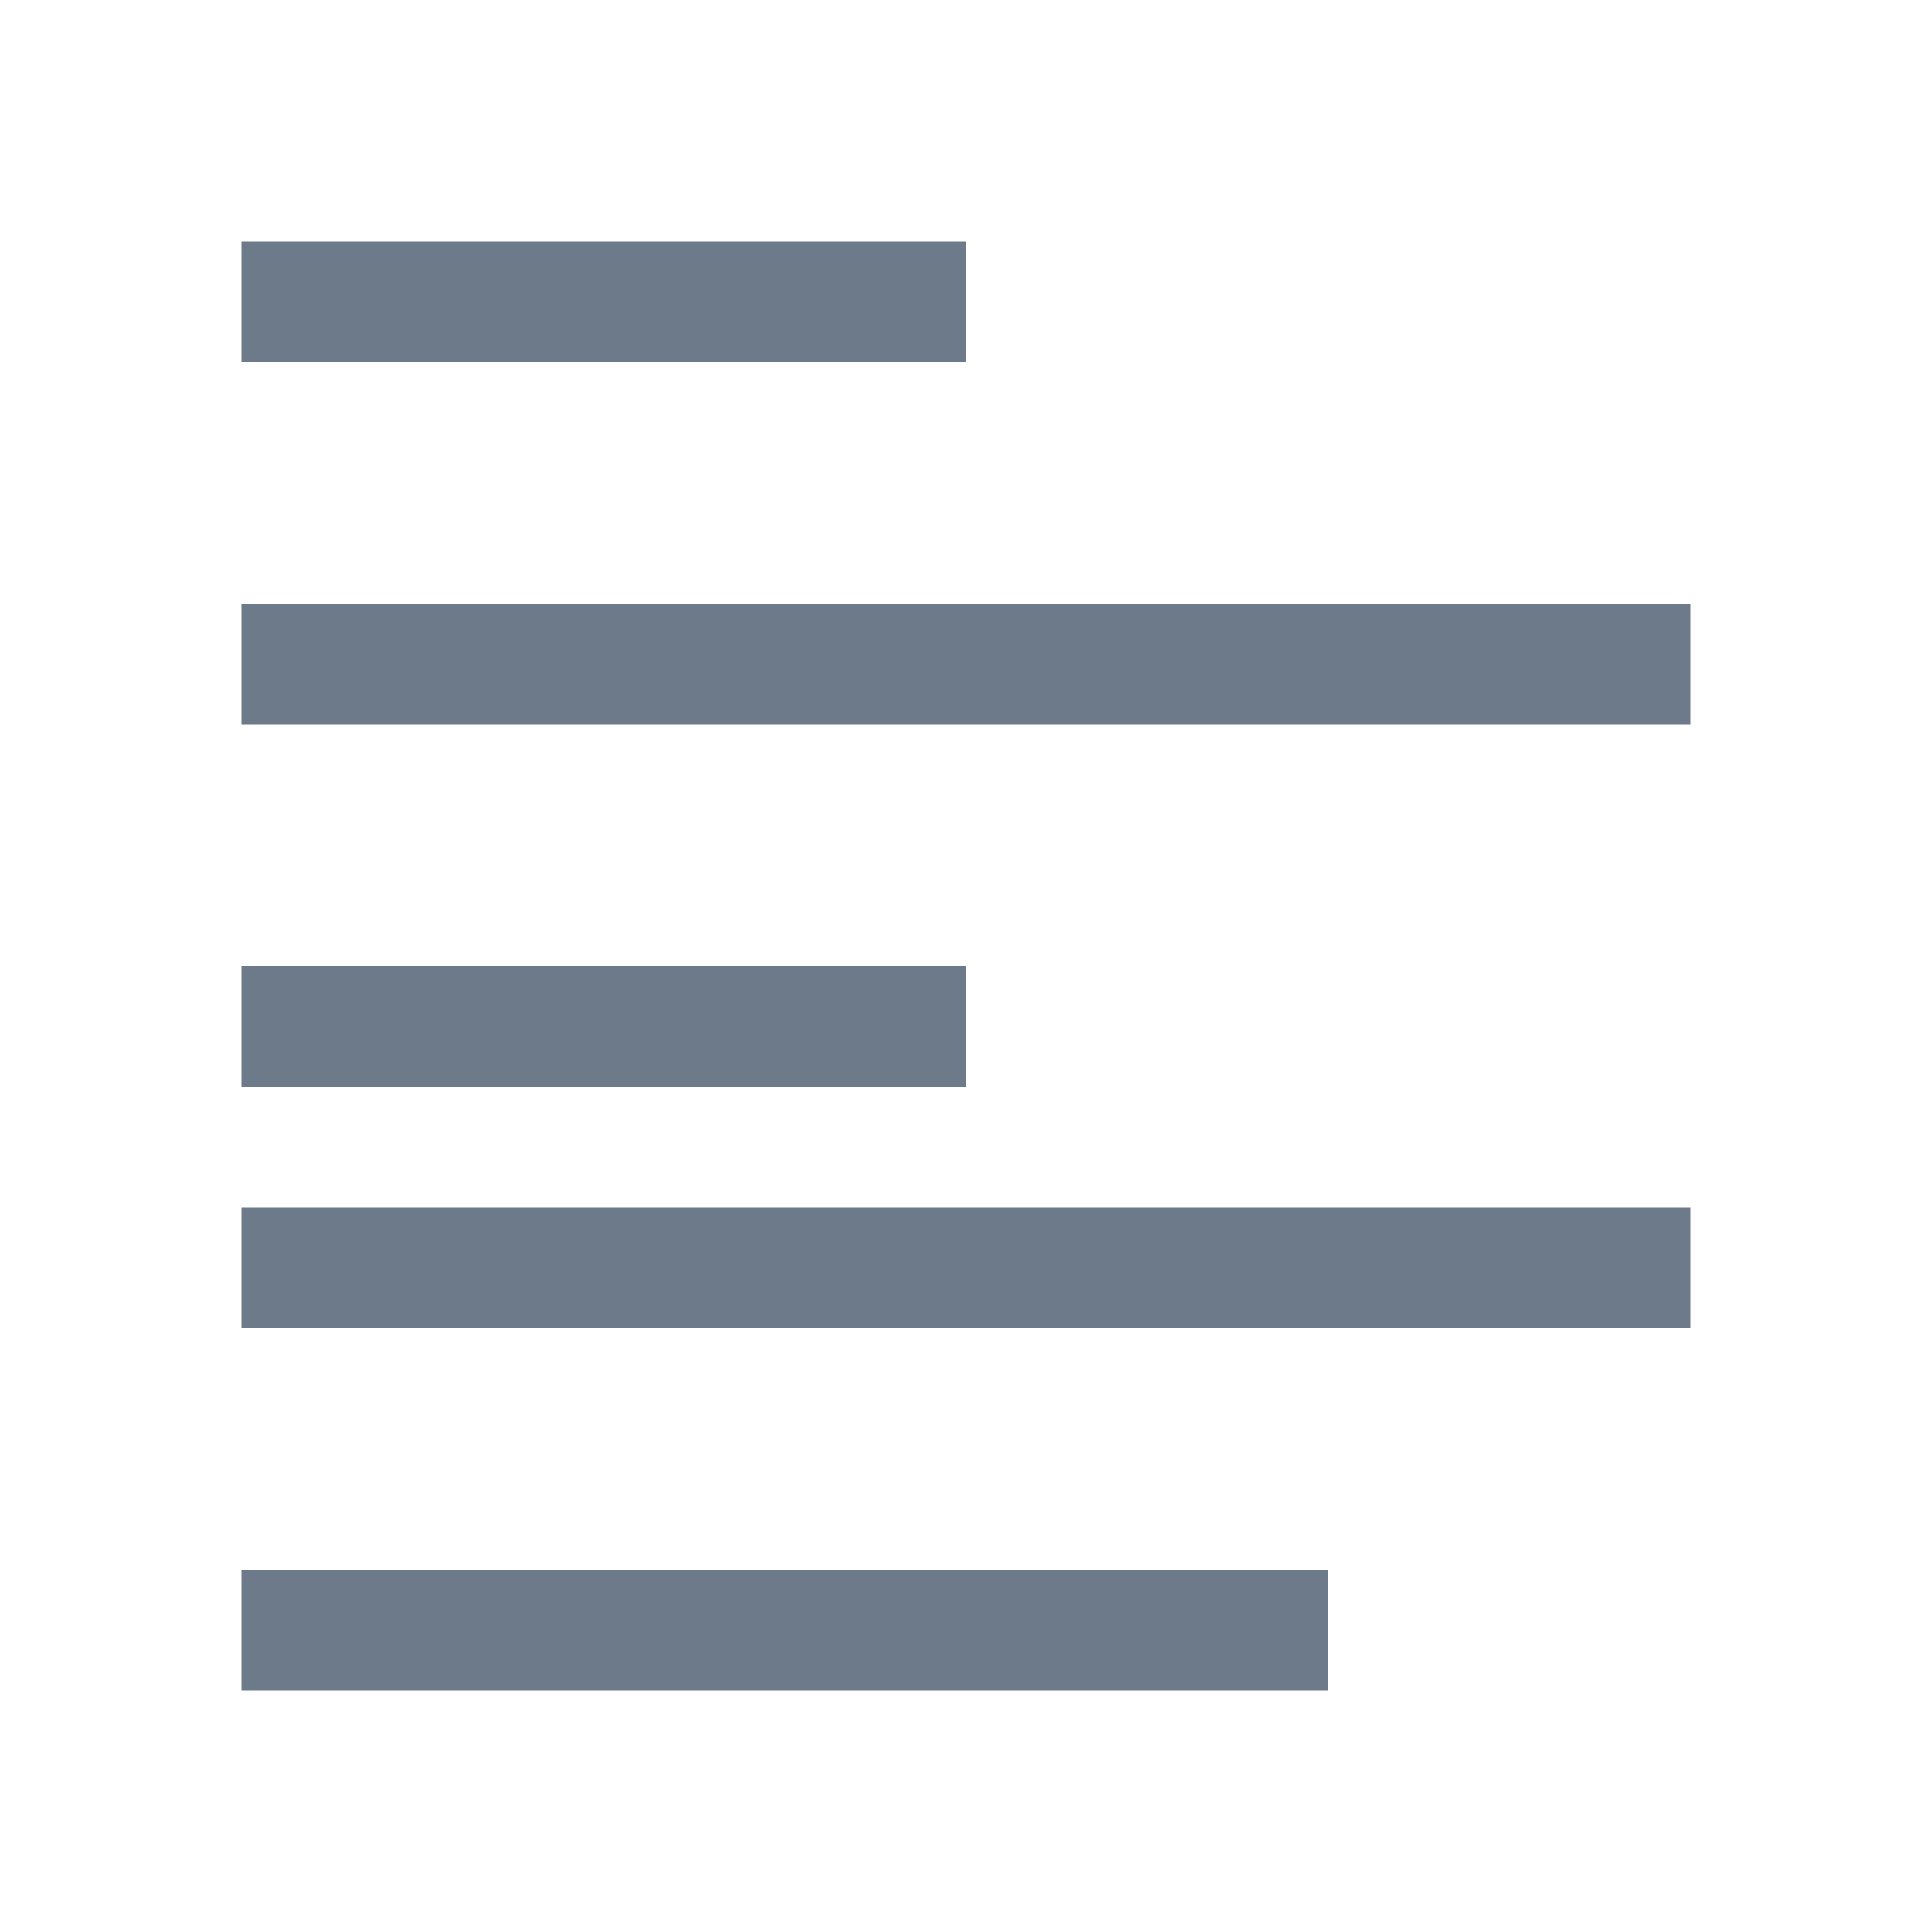
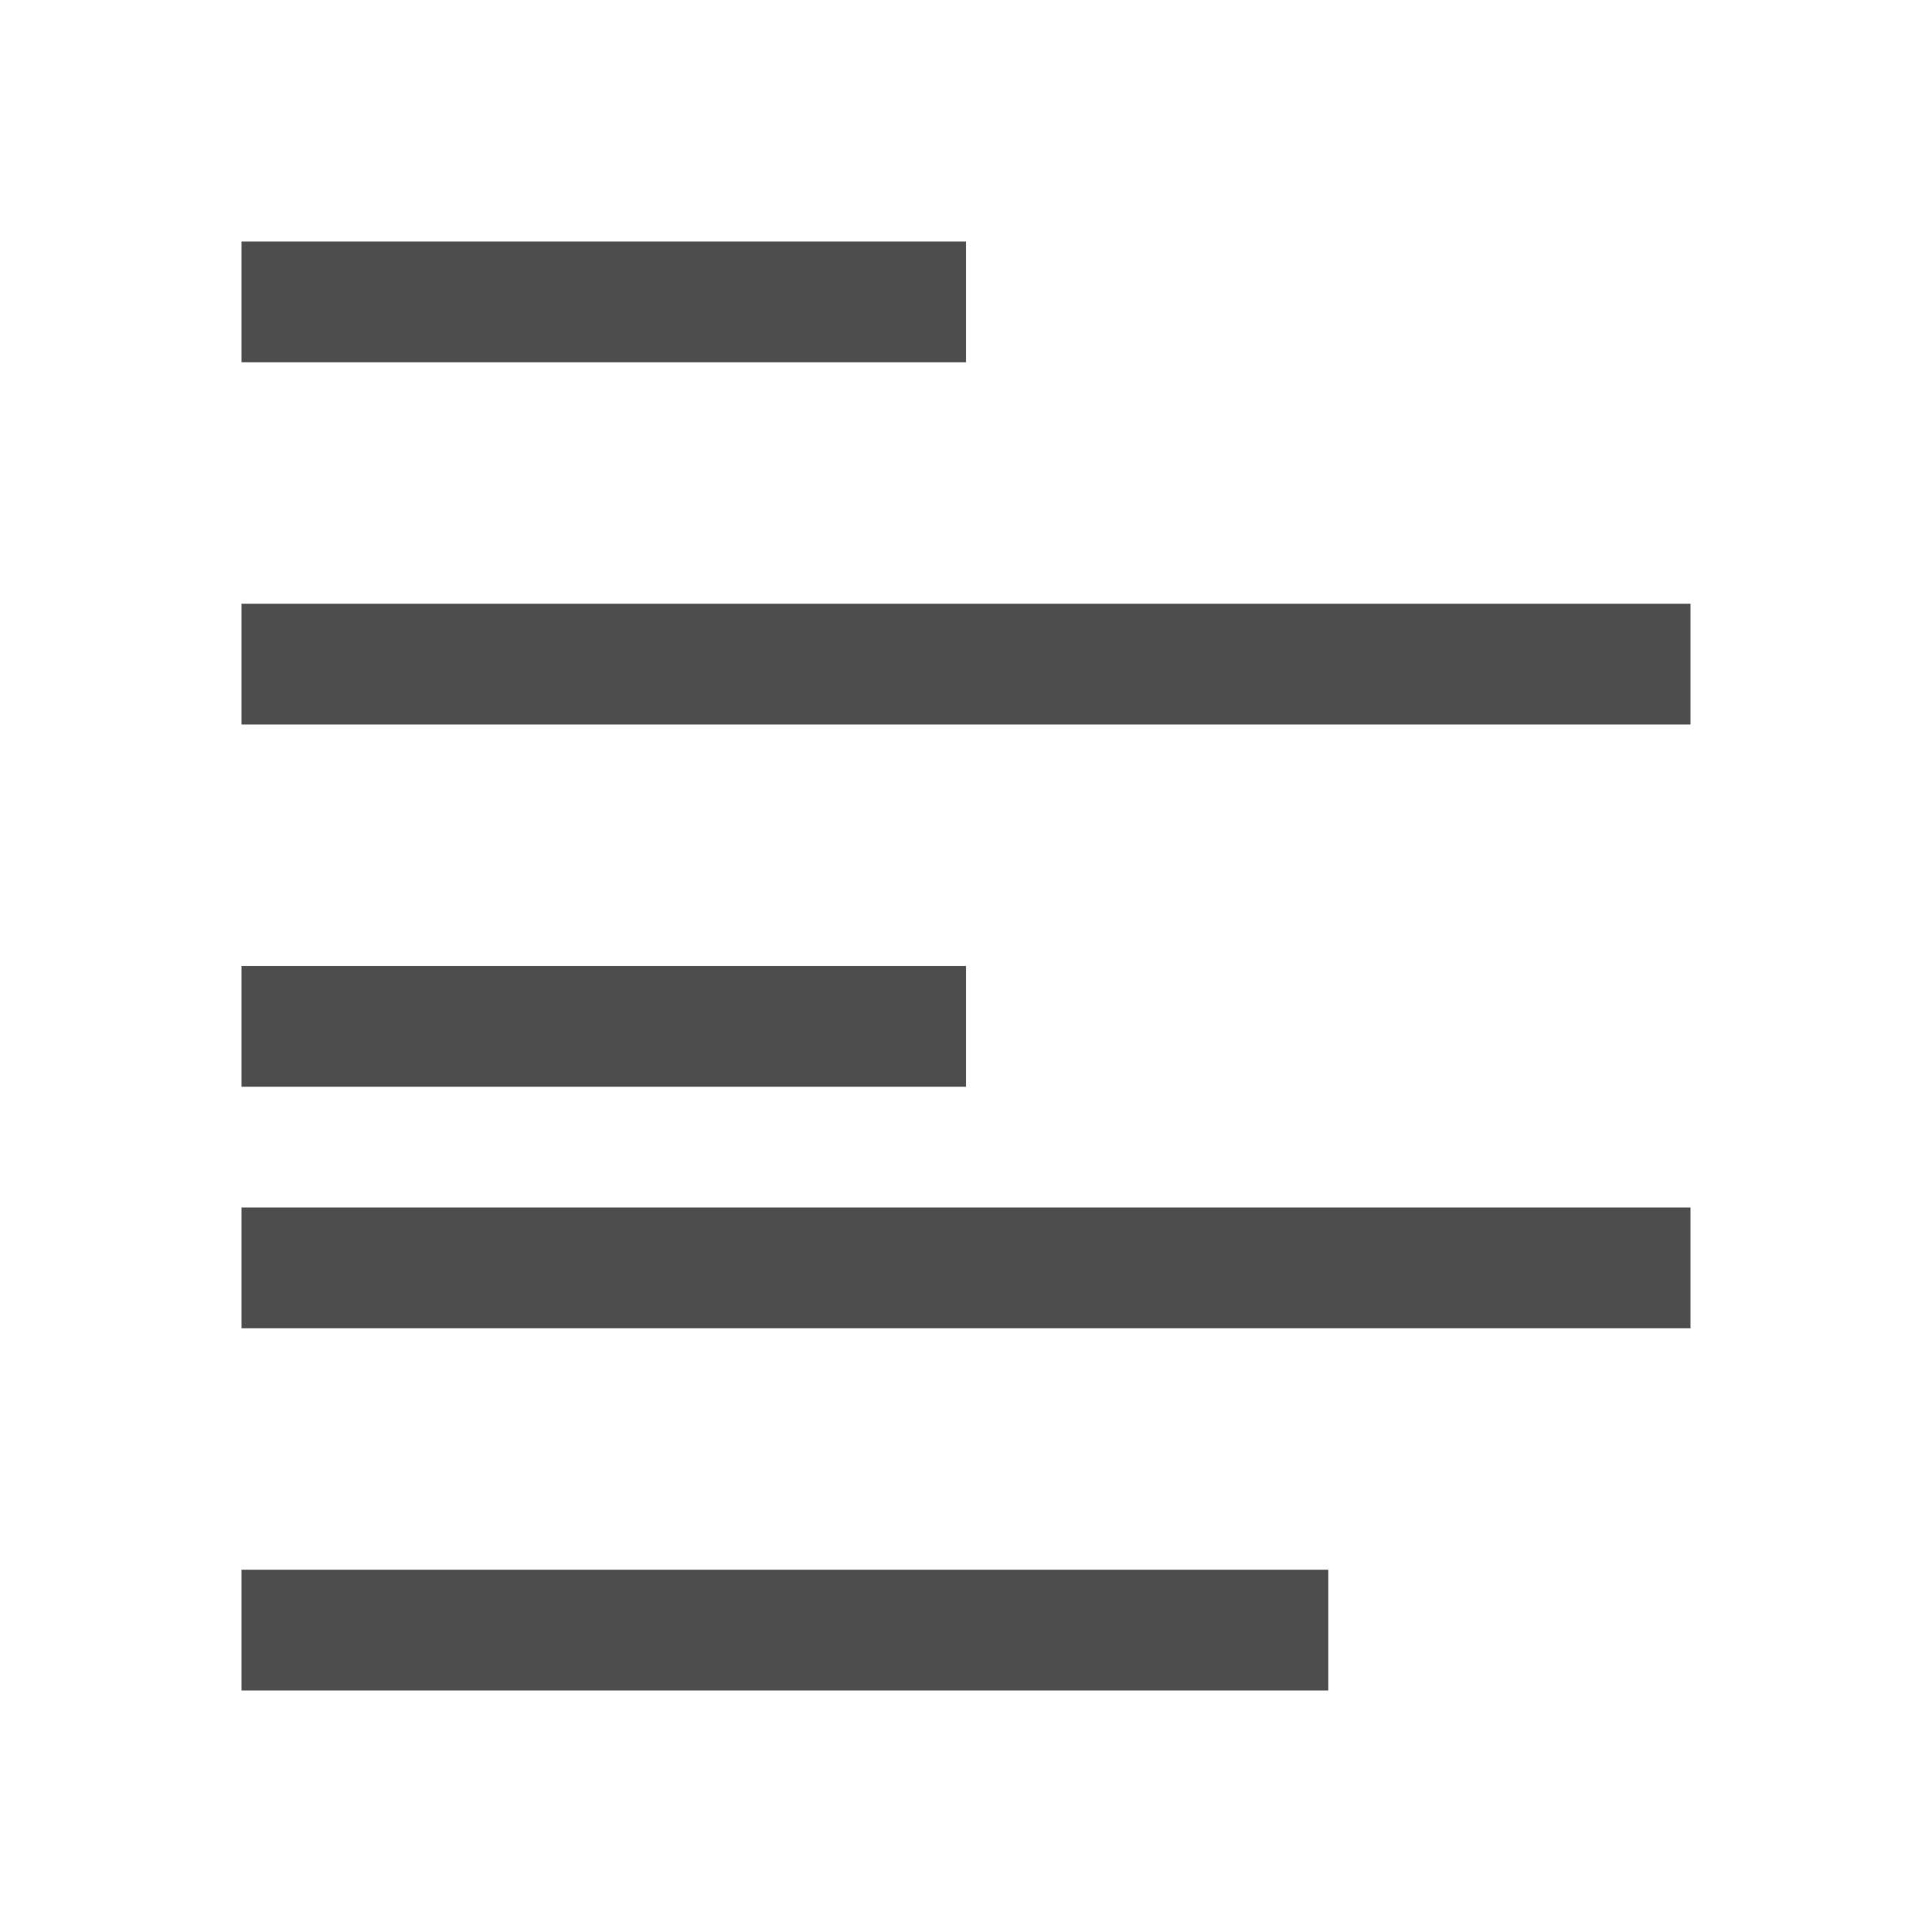
- <svg xmlns="http://www.w3.org/2000/svg" width="16" height="16" viewBox="0 0 16 16">
-   <path fill="#6c7a89" color="#000000" stroke-width="1.4" d="m2 2v1h6v-1zm0 3v1h12v-1zm0 3v1h6v-1zm0 2v1h12v-1zm0 3v1h9v-1z" />
+ <svg xmlns="http://www.w3.org/2000/svg" viewBox="0 0 16 16">
+   <defs id="defs3051">
+     <style type="text/css" id="current-color-scheme">
+       .ColorScheme-Text {
+         color:#4d4d4d;
+       }
+       </style>
+   </defs>
+   <path style="fill:currentColor;fill-opacity:1;stroke:none" d="m2 2v1h6v-1zm0 3v1h12v-1zm0 3v1h6v-1zm0 2v1h12v-1zm0 3v1h9v-1z" class="ColorScheme-Text" />
</svg>
